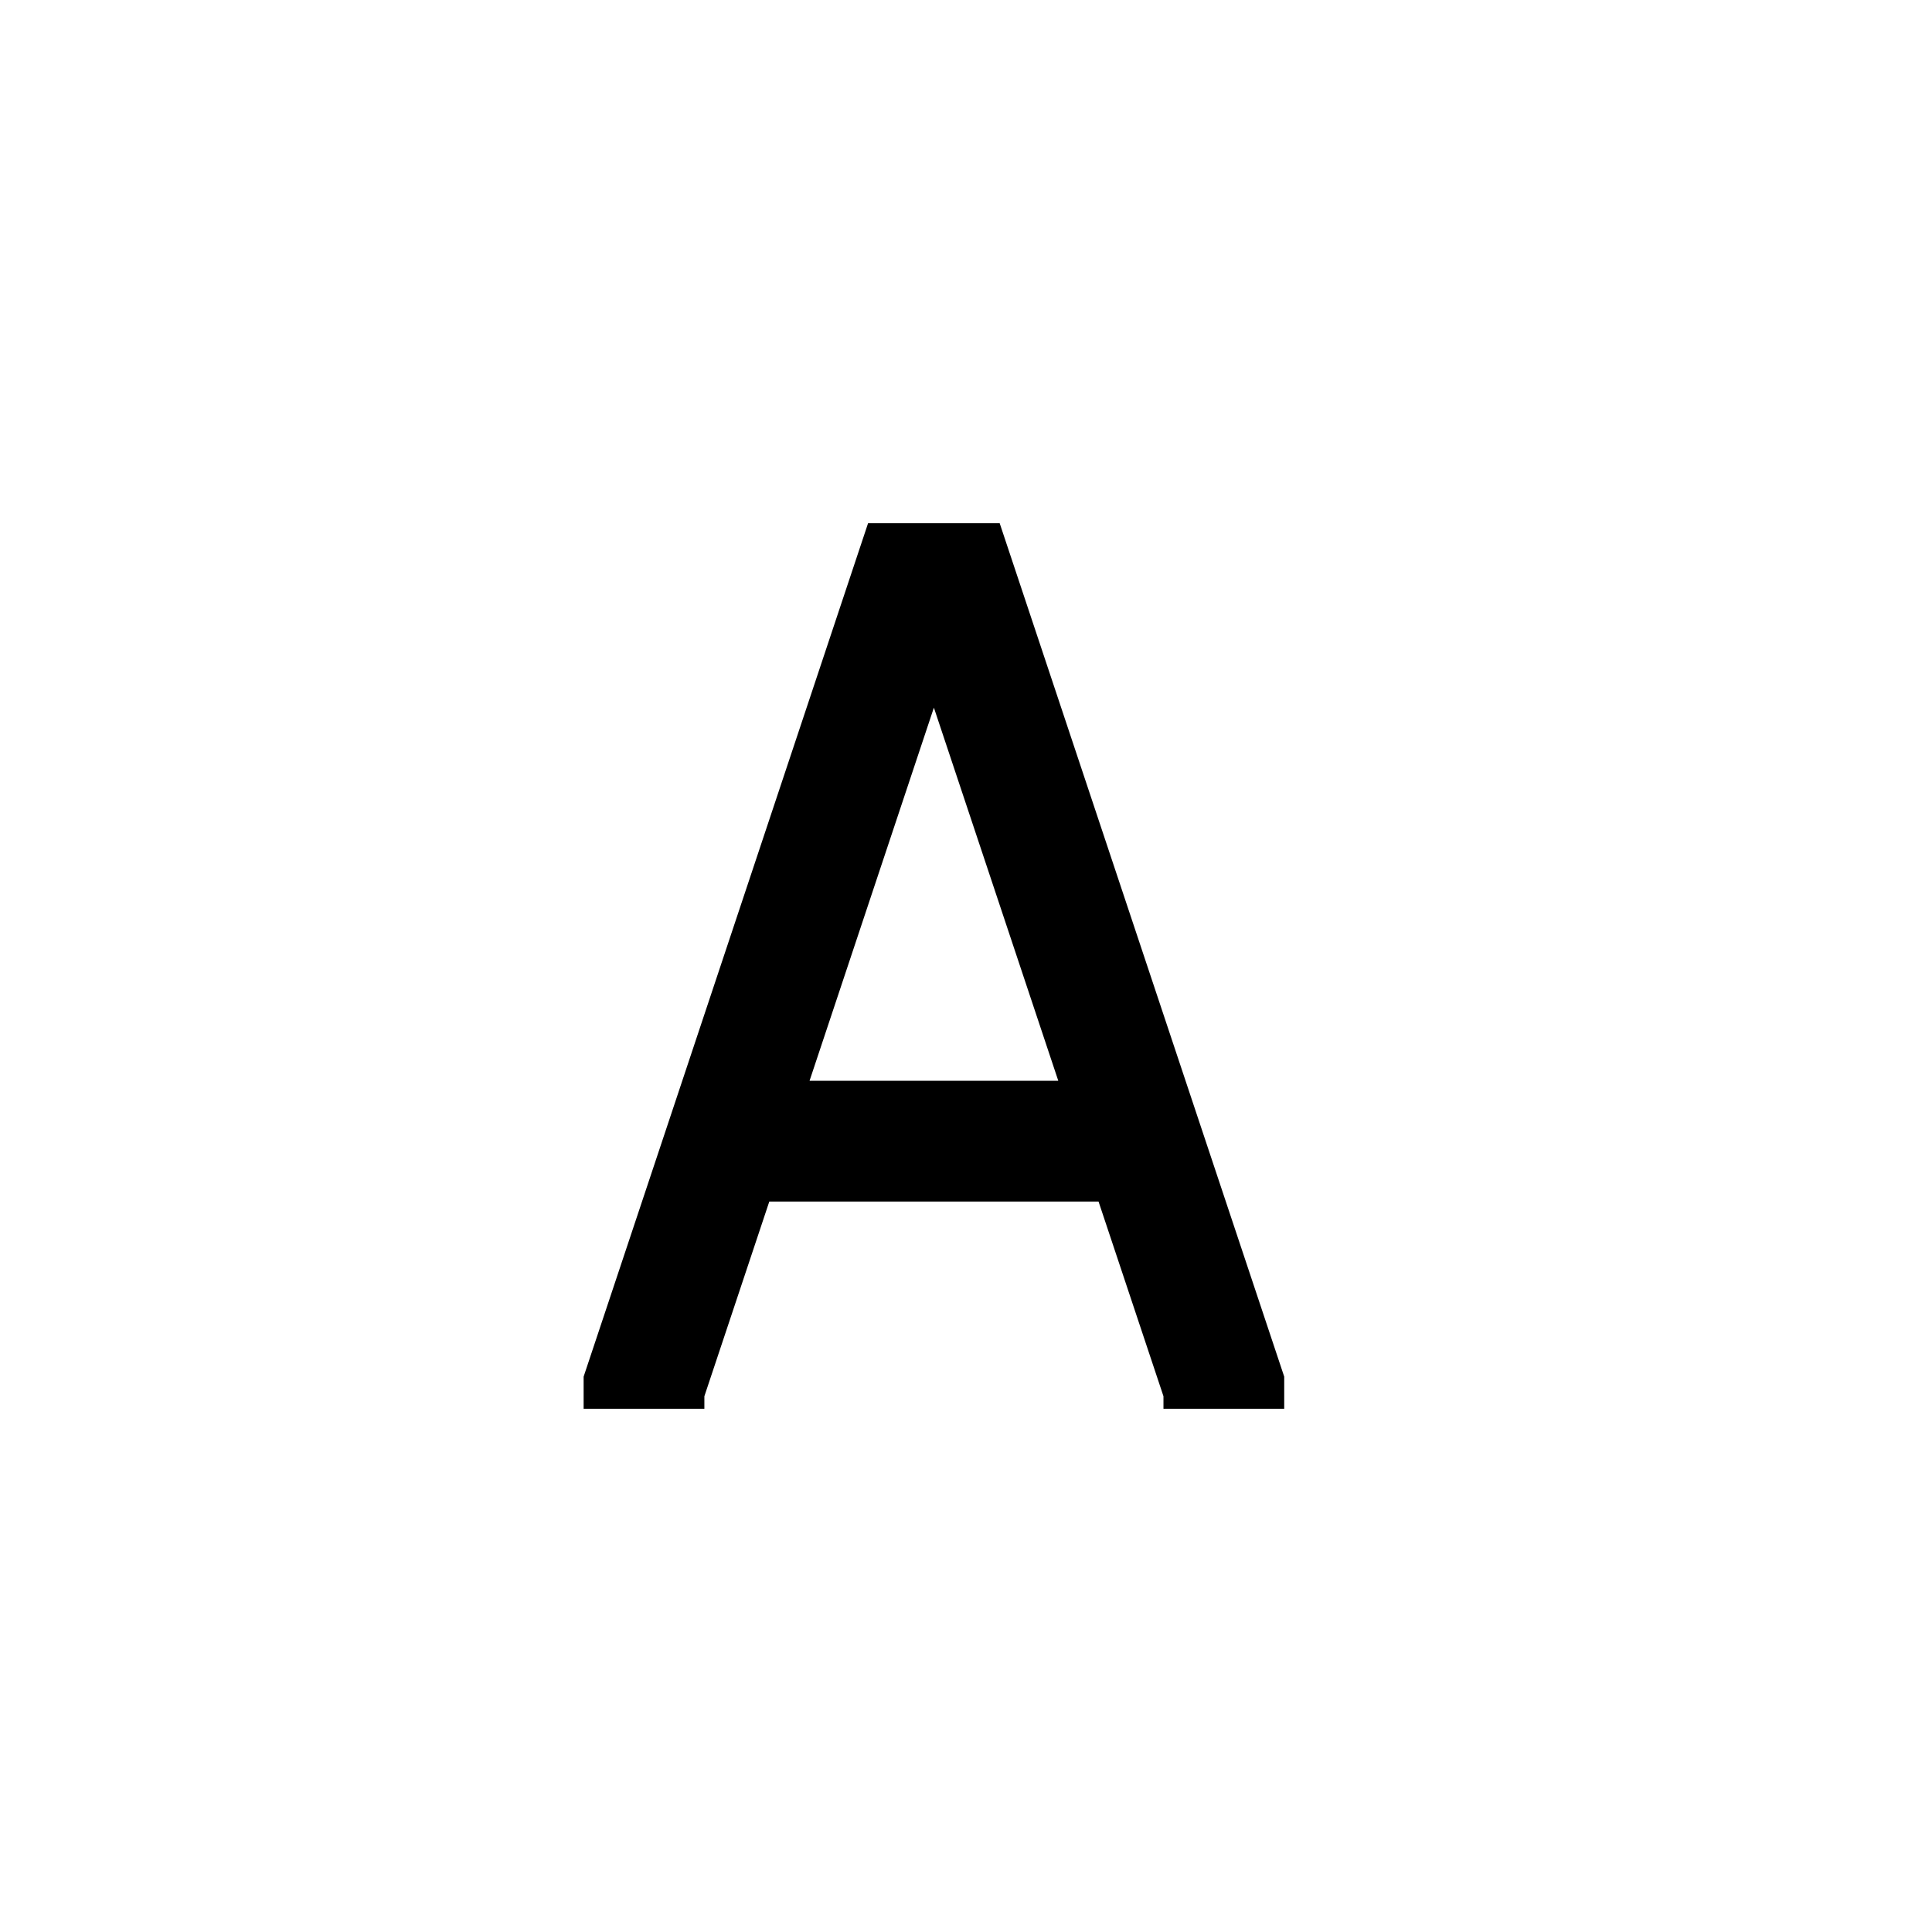
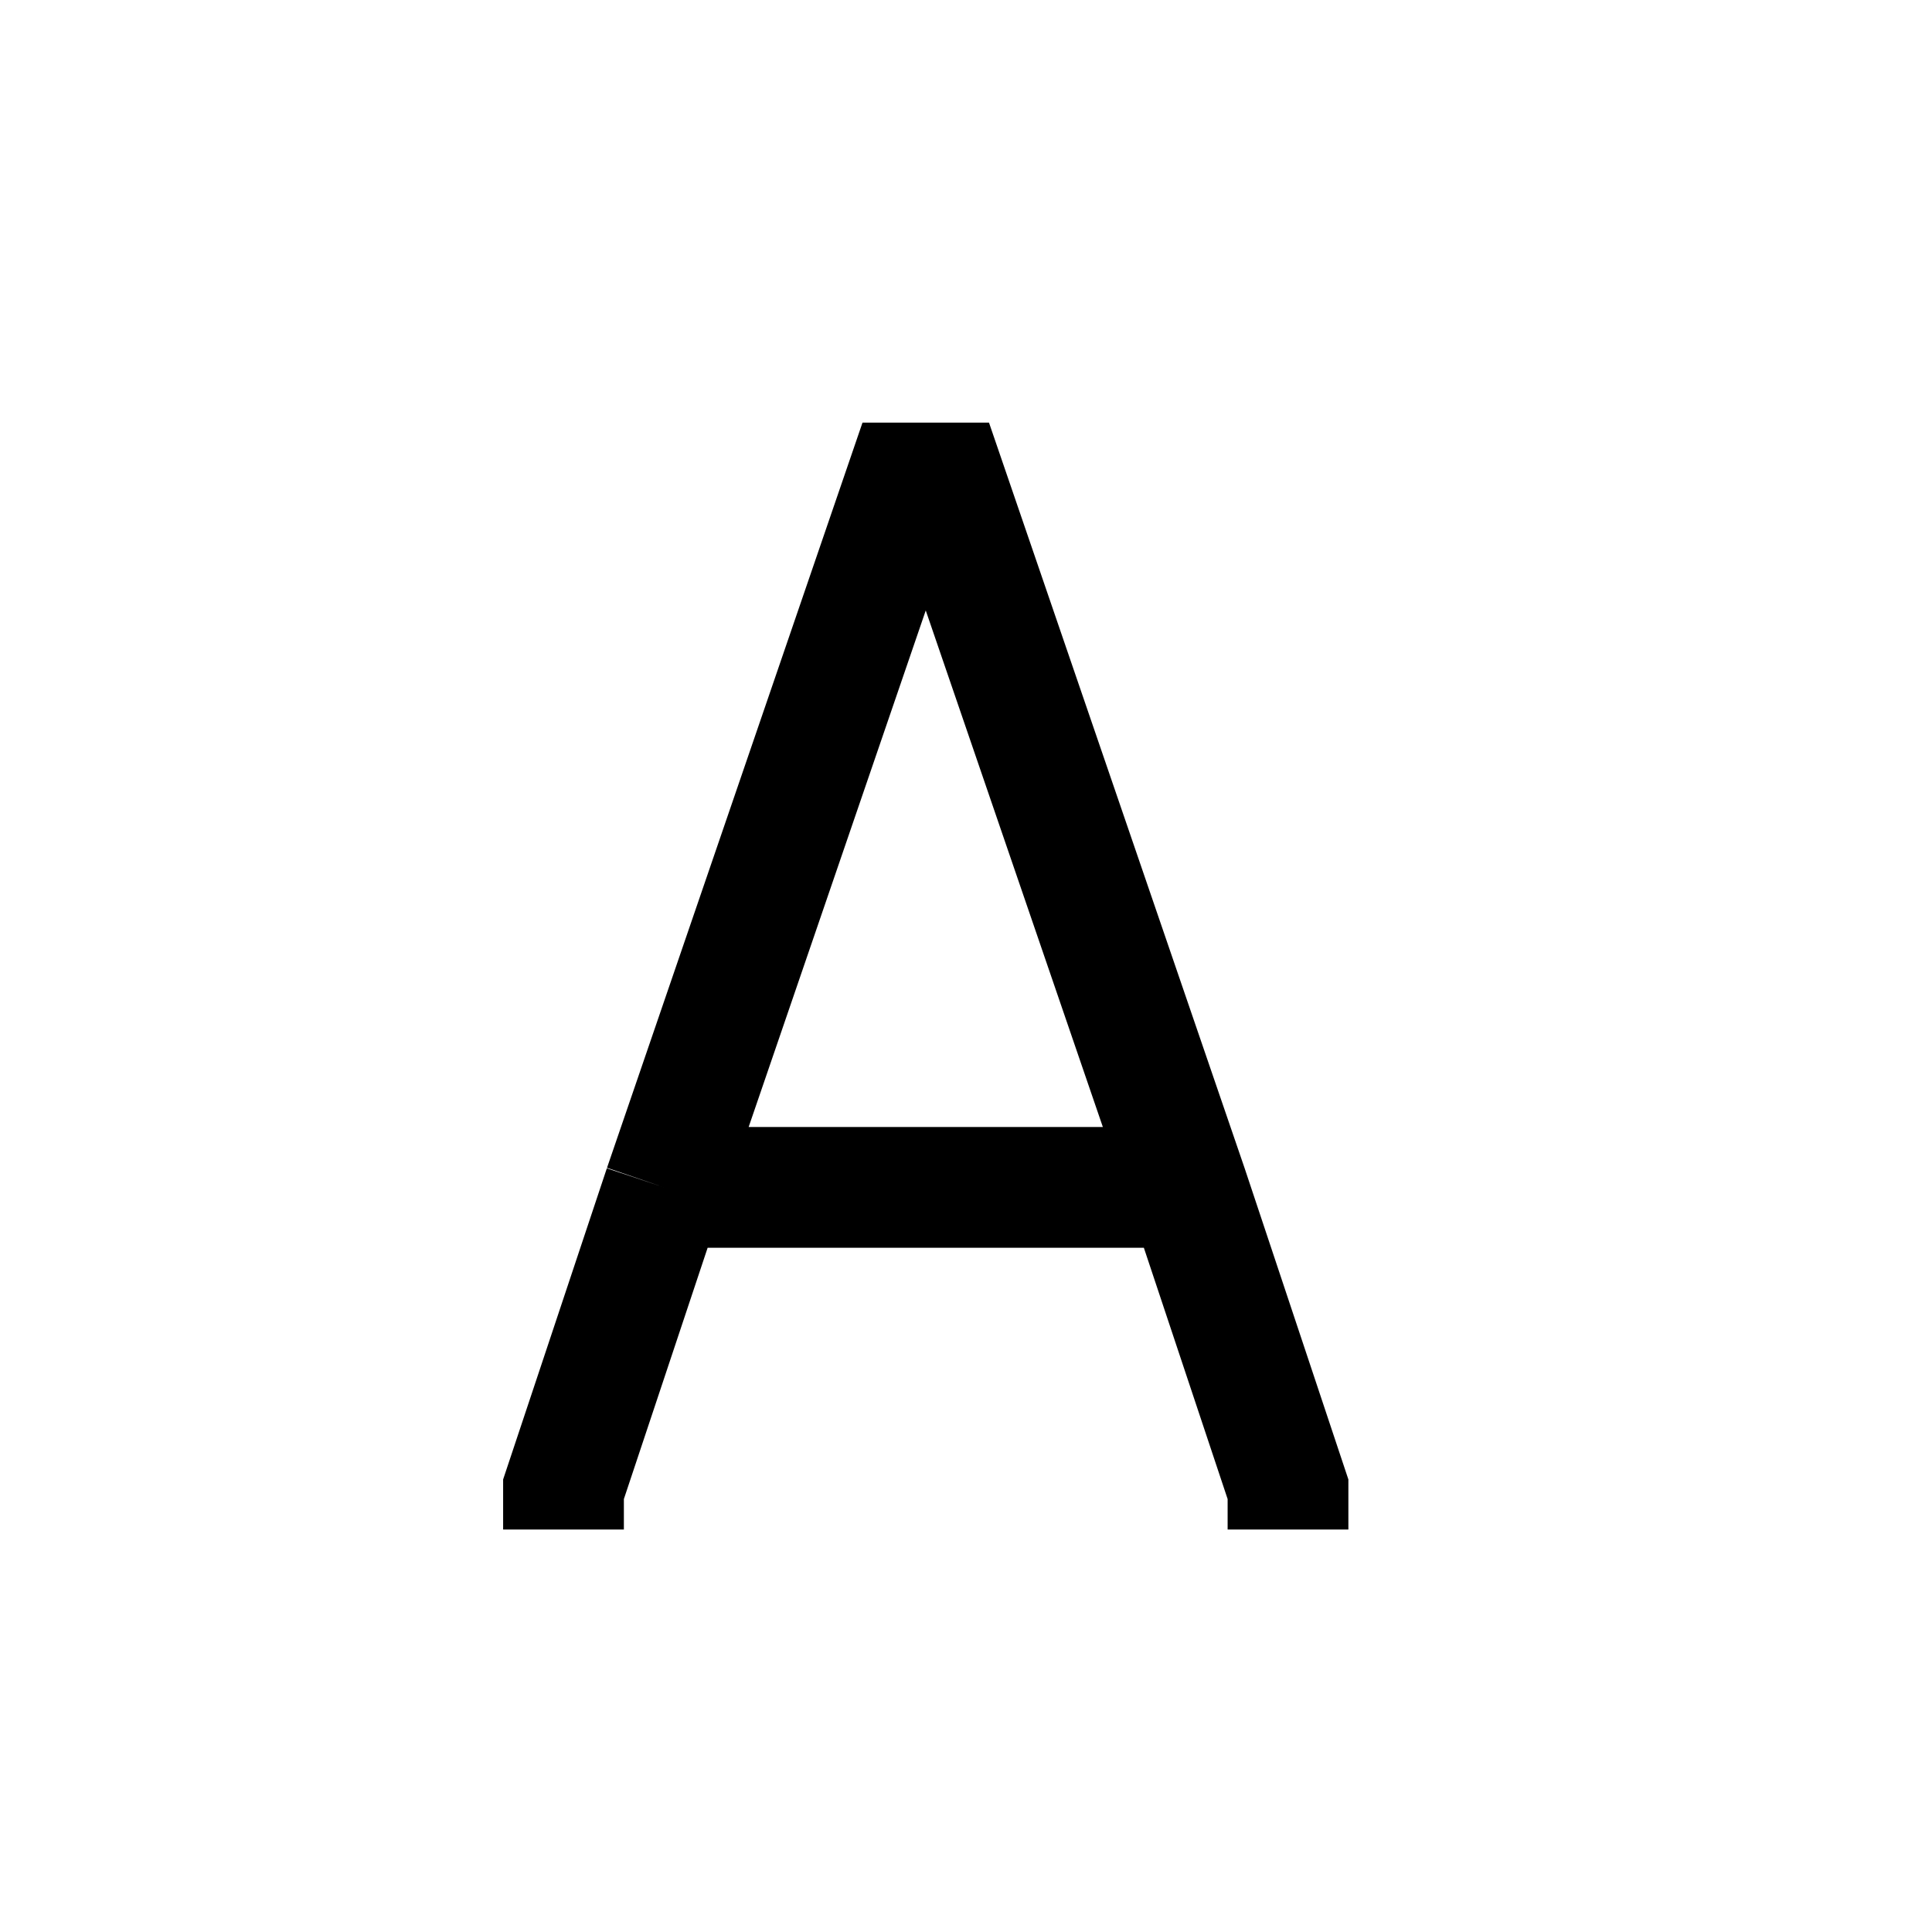
<svg xmlns="http://www.w3.org/2000/svg" viewBox="0 0 24 24" style="fill: none" stroke="currentColor" stroke-width="1.5">
-   <path d="M8 17.5V17.223L9.016 14.176M9.016 14.176L11.324 7.25H11.878L14.187 14.176L15.203 17.223V17.5M14.187 14.176H9.016" />
+   <path d="M7 19V18.5L8.25 14.75M8.25 14.75L11.25 6H11.75L14.75 14.75L16 18.5V19M14.75 14.75H8.25" />
</svg>
